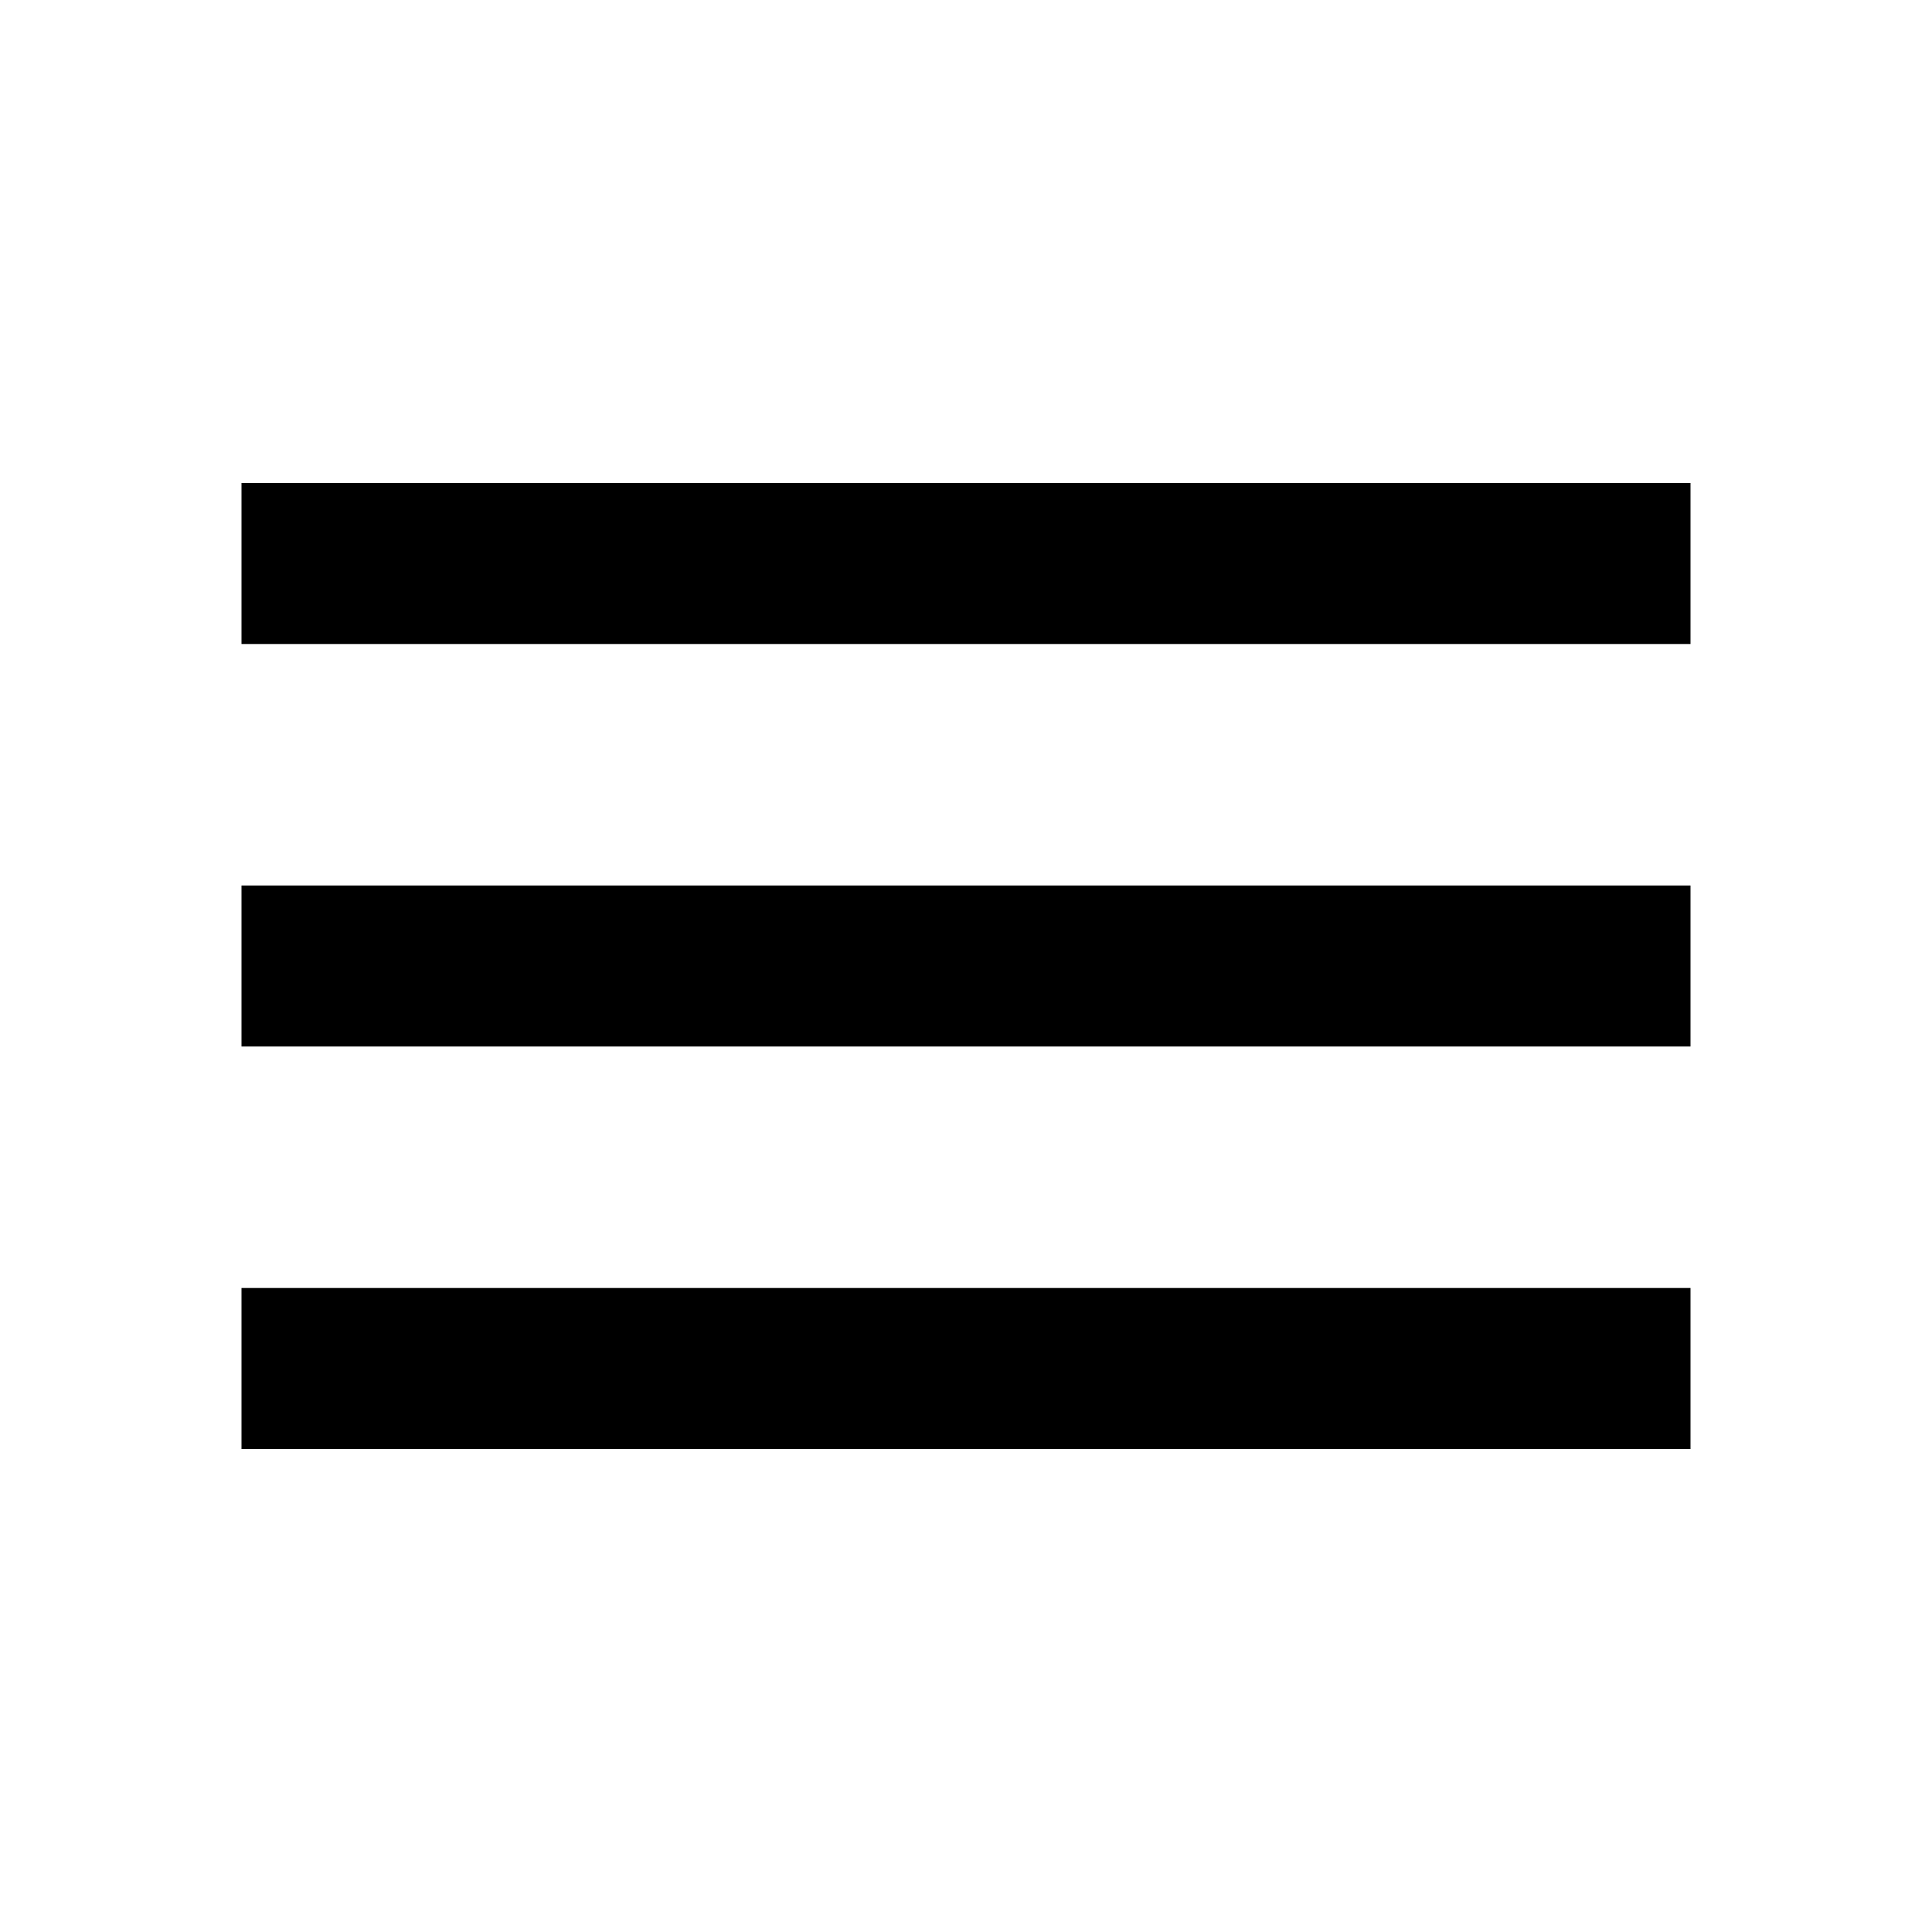
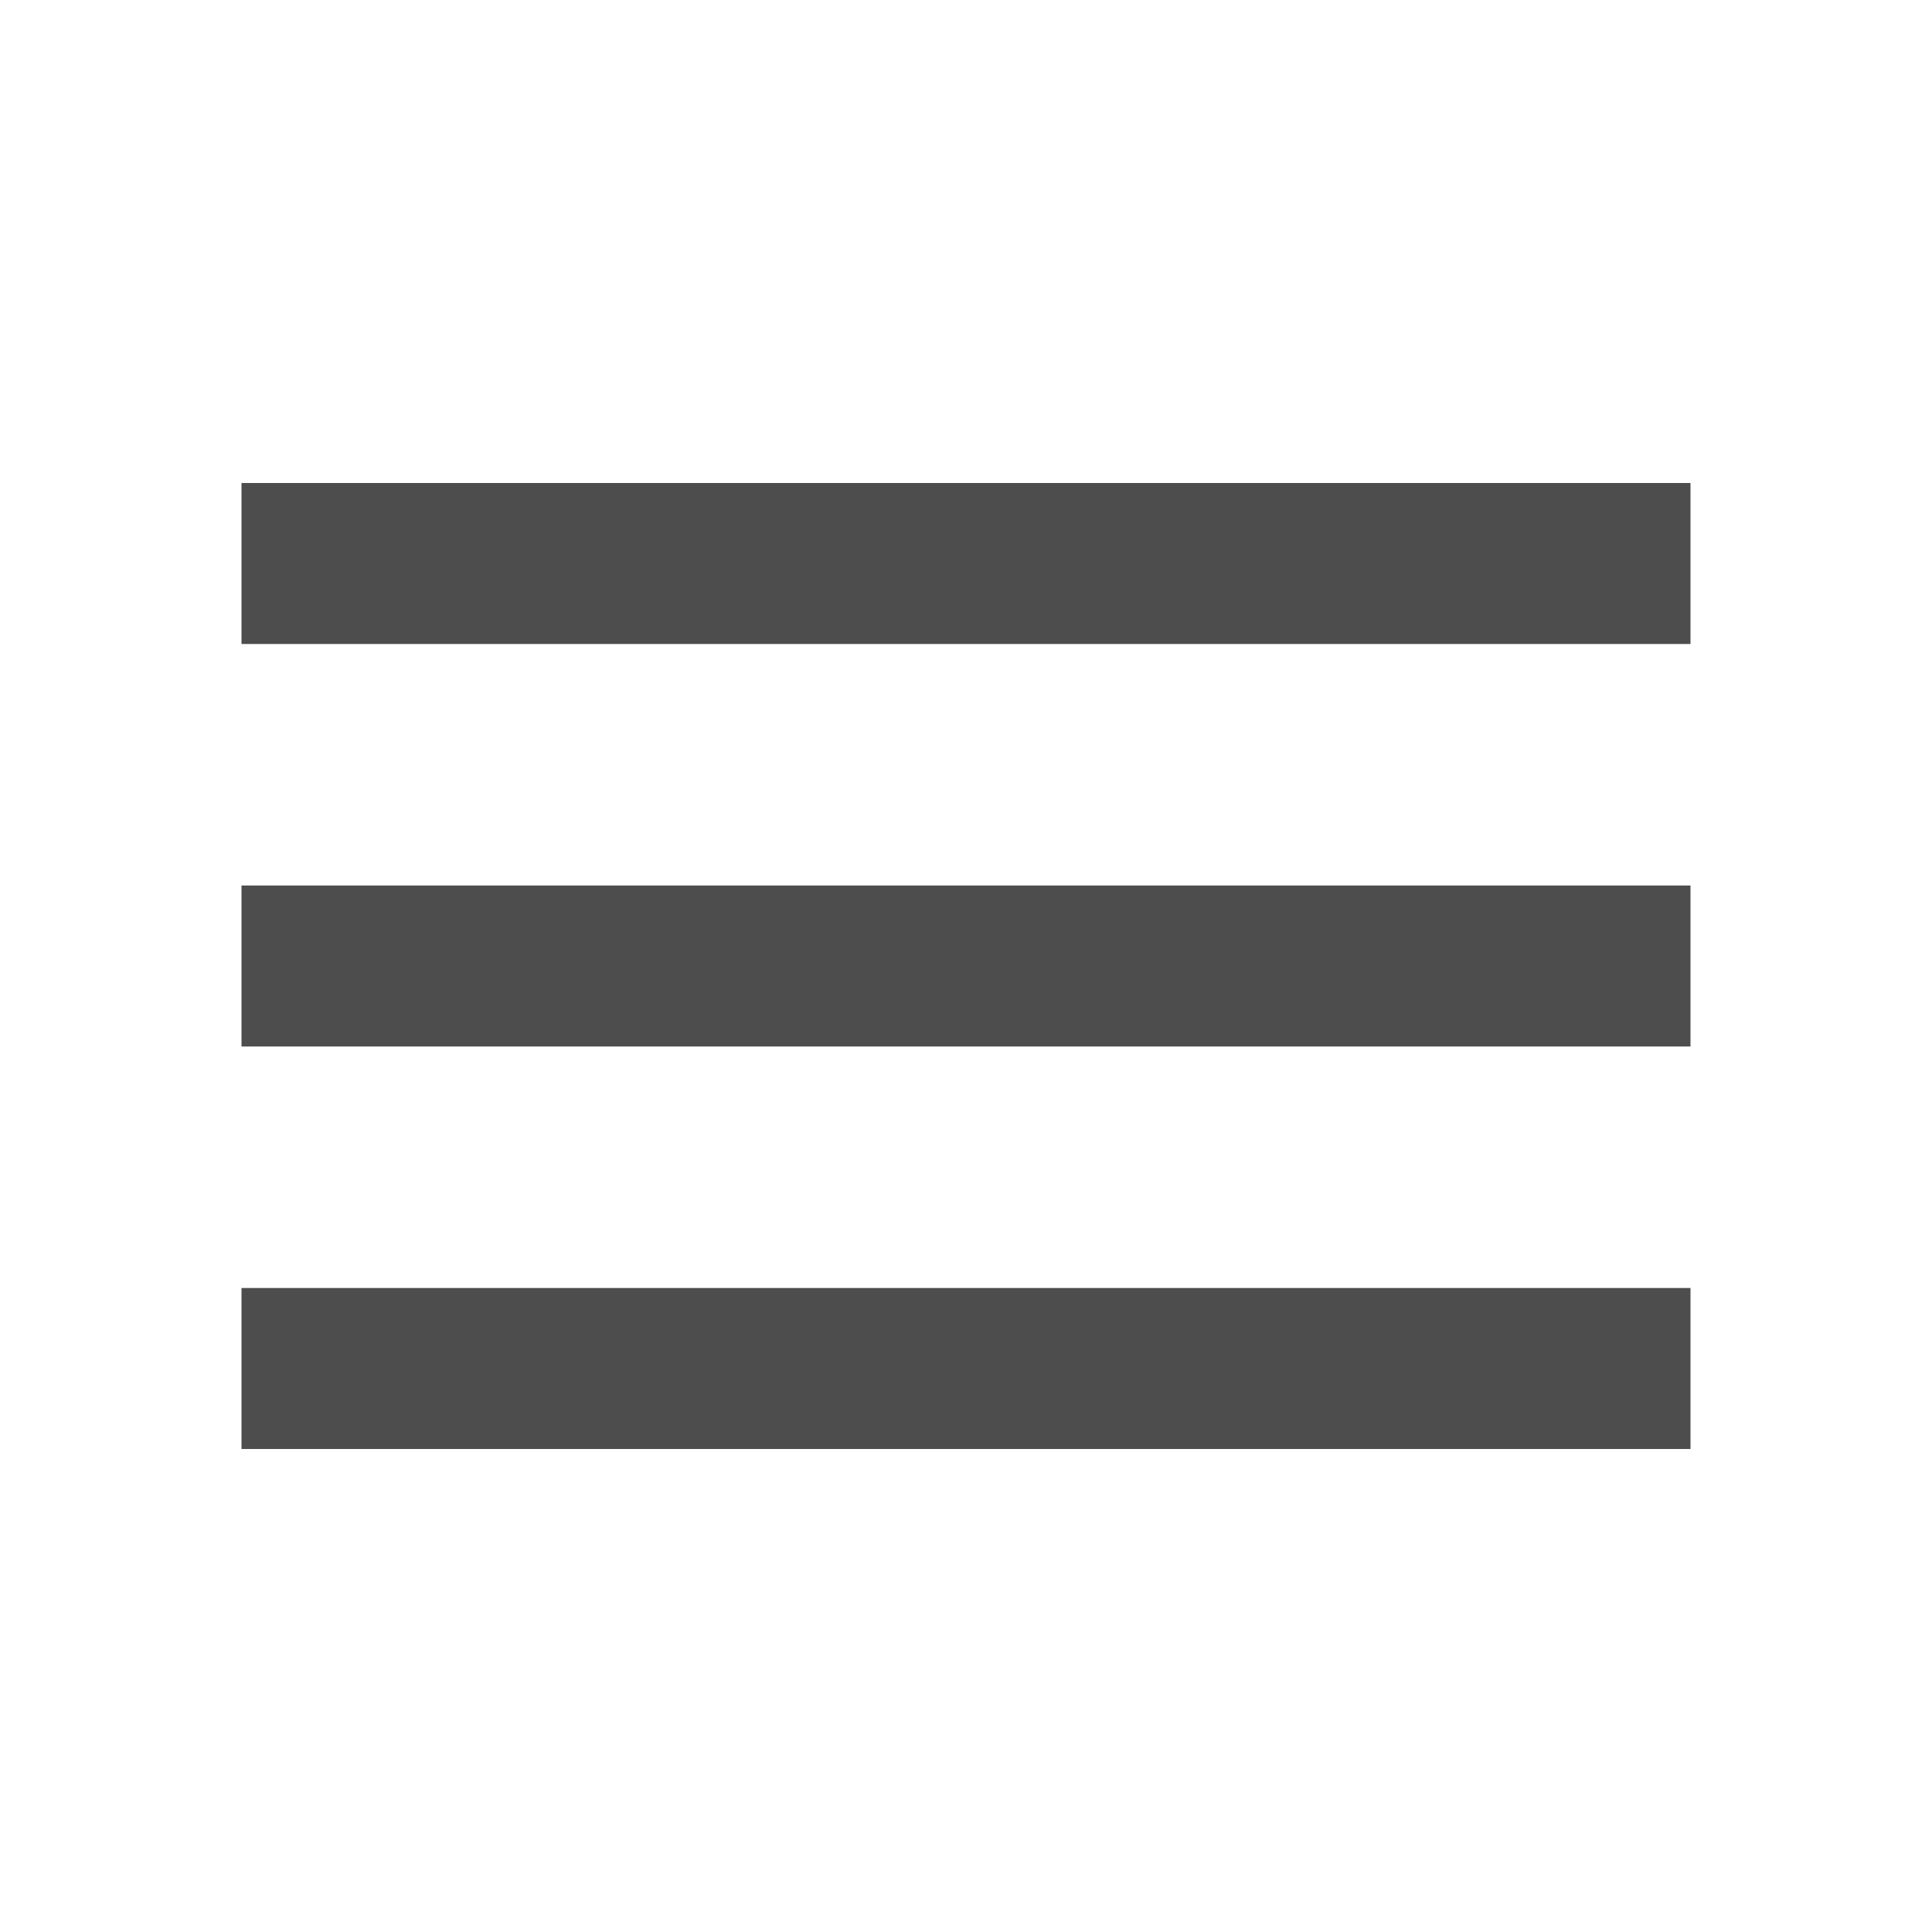
- <svg xmlns="http://www.w3.org/2000/svg" fill="#000000" height="24" viewBox="0 0 24 24" width="24">
+ <svg xmlns="http://www.w3.org/2000/svg" fill="#4d4d4d" height="24" viewBox="0 0 24 24" width="24">
  <path d="M0 0h24v24H0z" fill="none" />
  <path d="M3 18h18v-2H3v2zm0-5h18v-2H3v2zm0-7v2h18V6H3z" />
</svg>
